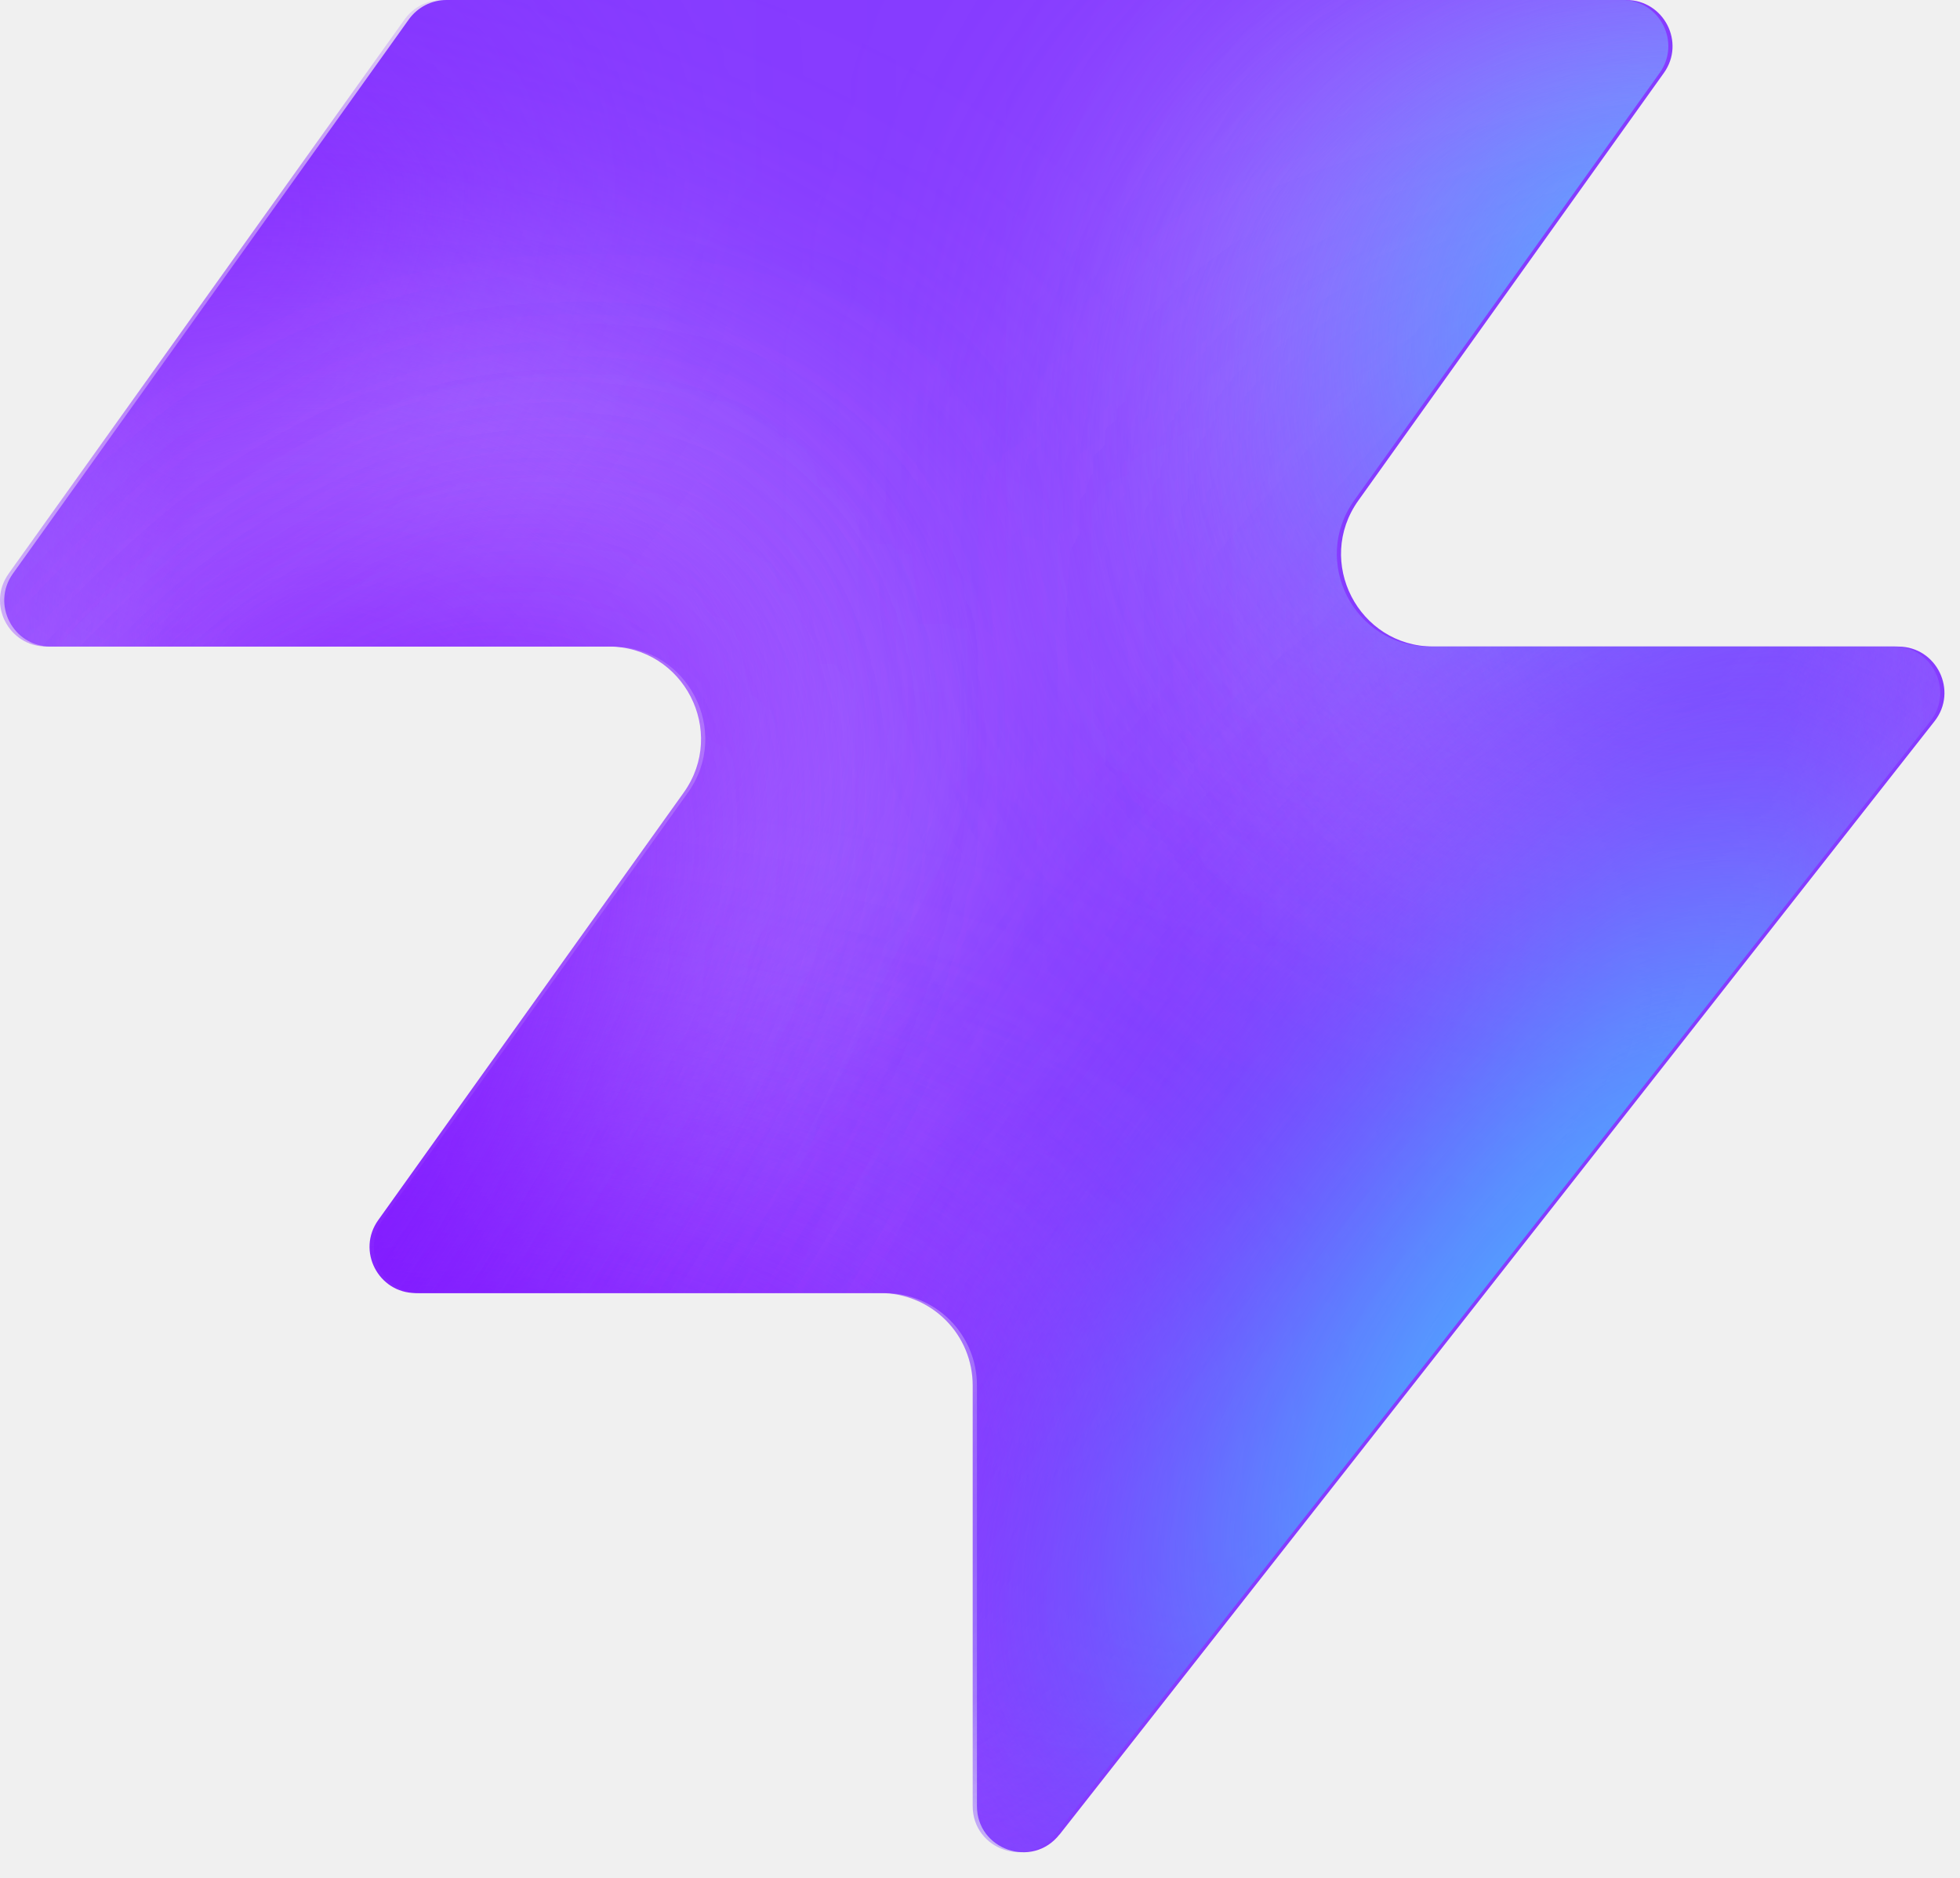
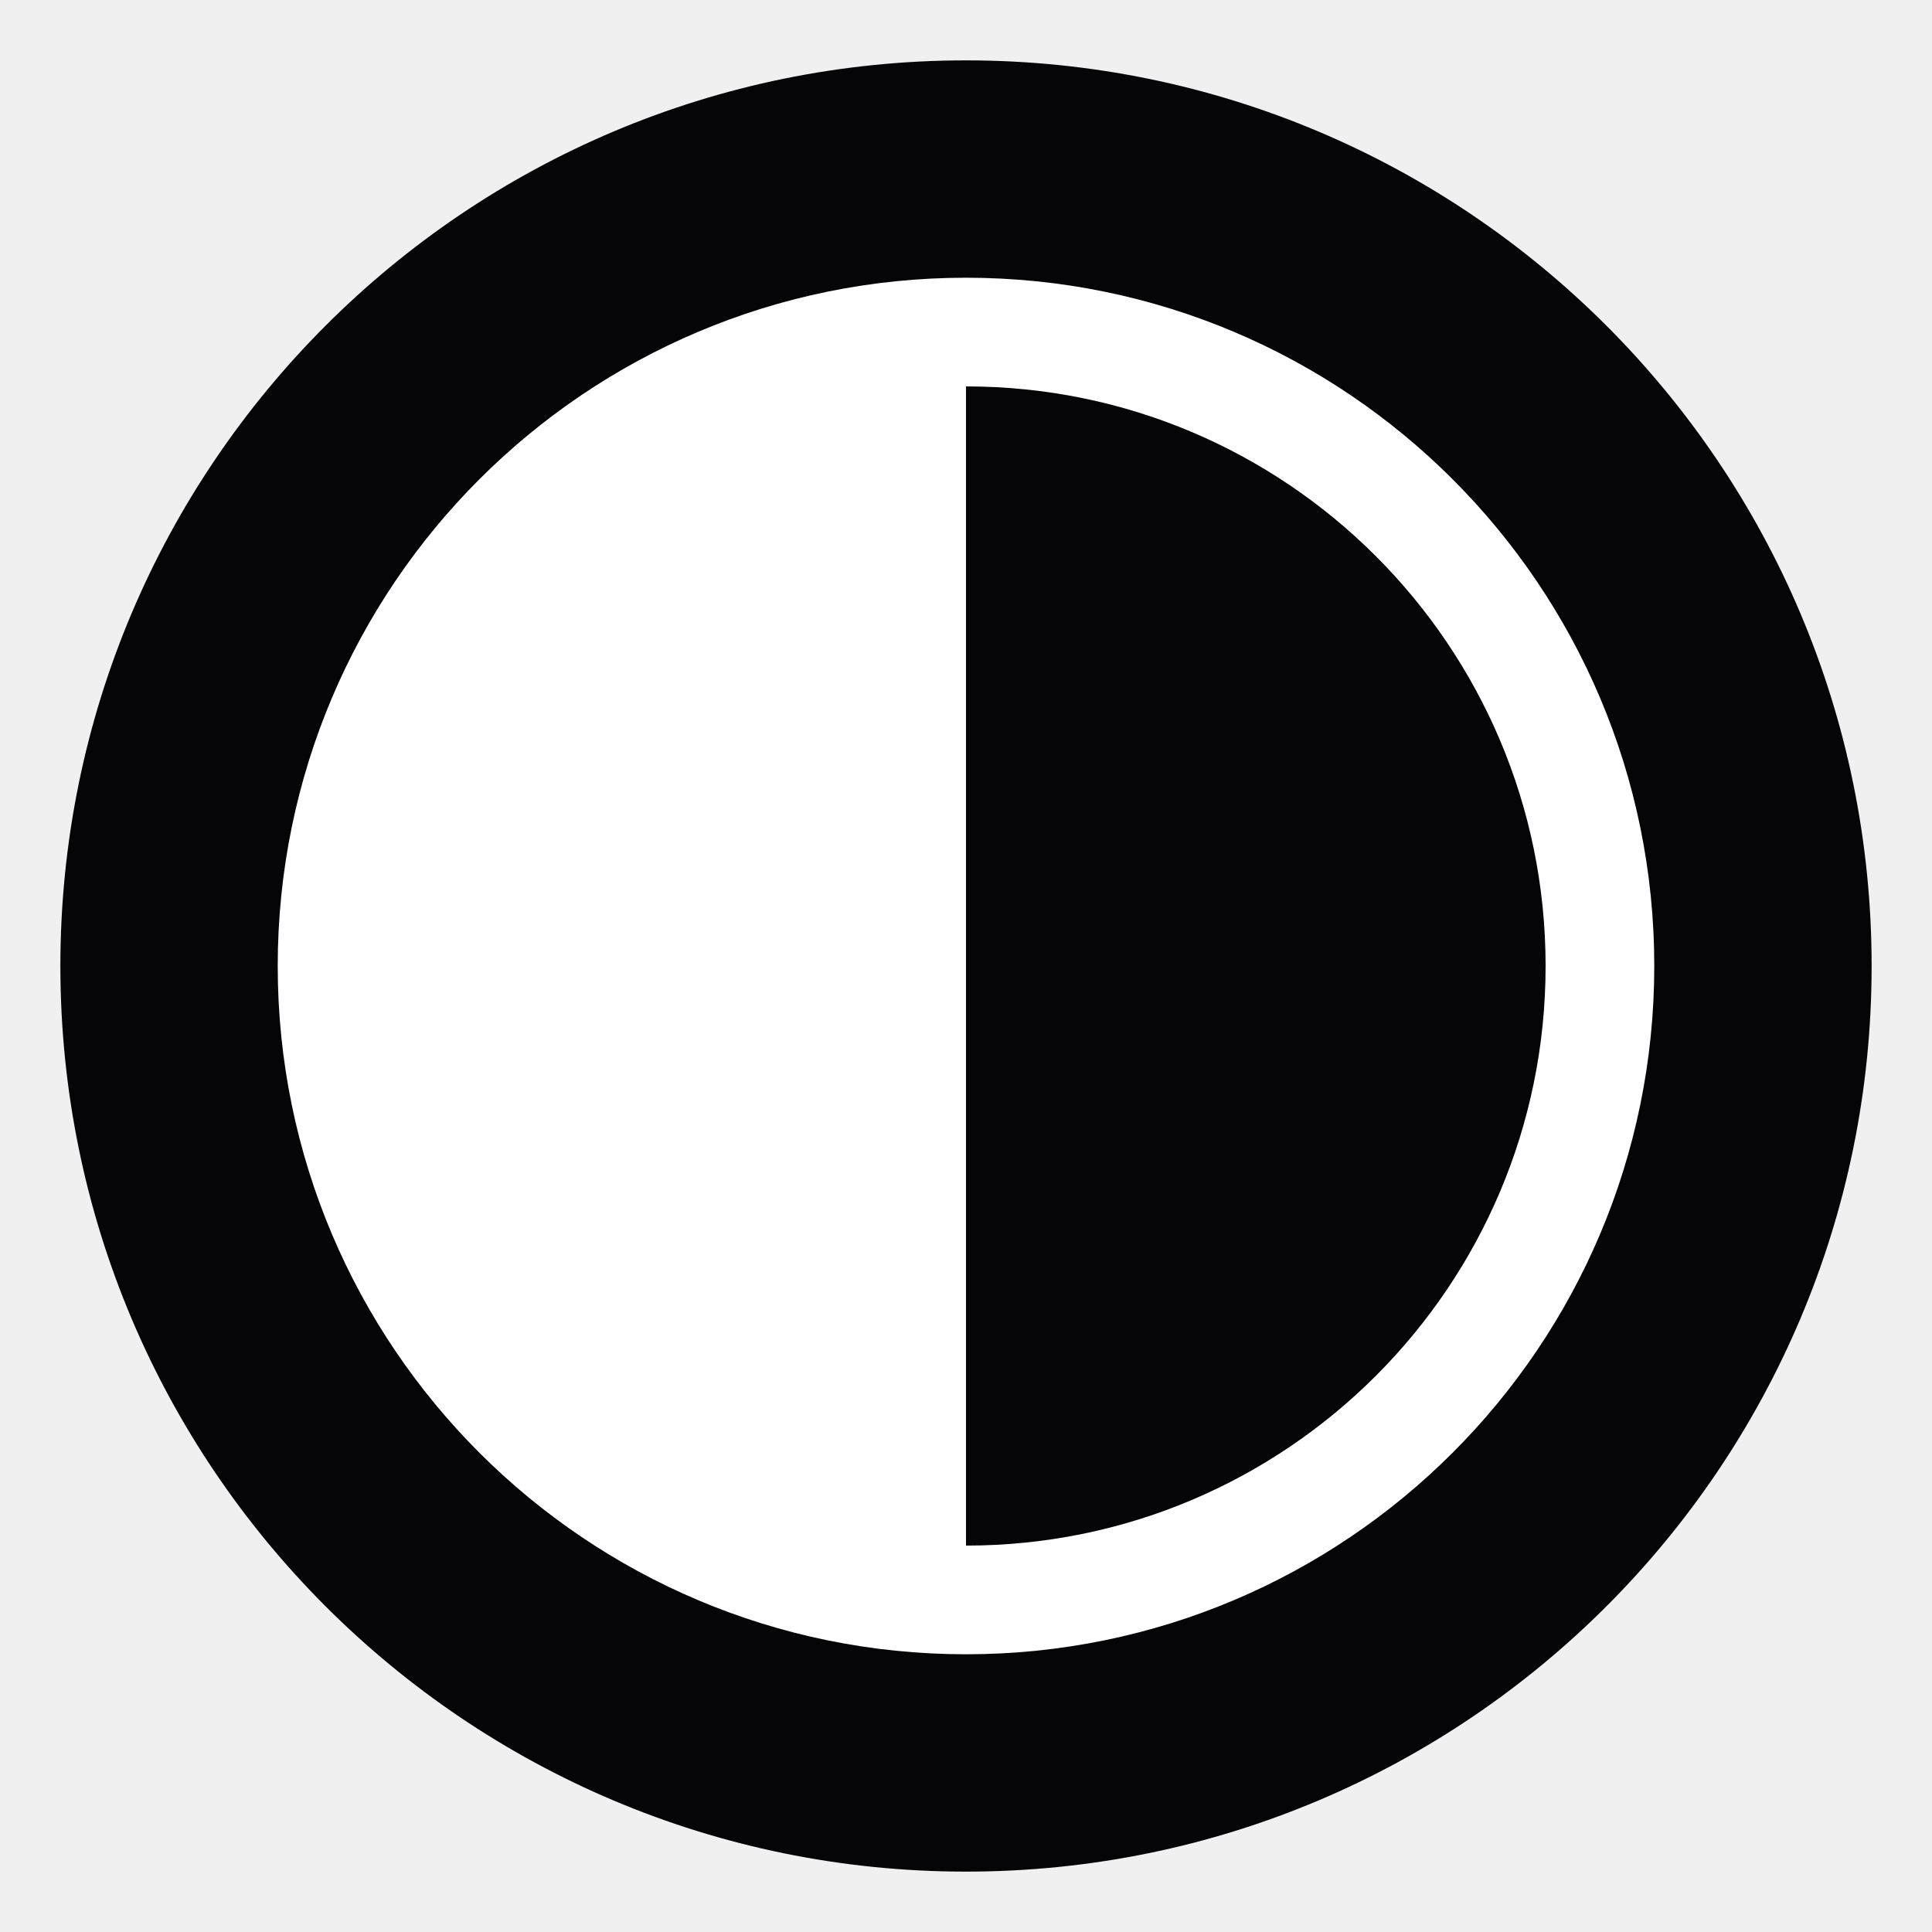
- <svg xmlns="http://www.w3.org/2000/svg" width="48" height="46" fill="none" viewBox="0 0 48 46">
-   <path fill="#863bff" d="M25.946 44.938c-.664.845-2.021.375-2.021-.698V33.937a2.26 2.26 0 0 0-2.262-2.262H10.287c-.92 0-1.456-1.04-.92-1.788l7.48-10.471c1.07-1.497 0-3.578-1.842-3.578H1.237c-.92 0-1.456-1.04-.92-1.788L10.013.474c.214-.297.556-.474.92-.474h28.894c.92 0 1.456 1.04.92 1.788l-7.48 10.471c-1.07 1.498 0 3.579 1.842 3.579h11.377c.943 0 1.473 1.088.89 1.83L25.947 44.94z" style="fill:#863bff;fill:color(display-p3 .525 .23 1);fill-opacity:1" />
-   <mask id="a" width="48" height="46" x="0" y="0" maskUnits="userSpaceOnUse" style="mask-type:alpha">
-     <path fill="#000" d="M25.842 44.938c-.664.844-2.021.375-2.021-.698V33.937a2.26 2.26 0 0 0-2.262-2.262H10.183c-.92 0-1.456-1.04-.92-1.788l7.48-10.471c1.07-1.498 0-3.579-1.842-3.579H1.133c-.92 0-1.456-1.04-.92-1.787L9.91.473c.214-.297.556-.474.92-.474h28.894c.92 0 1.456 1.04.92 1.788l-7.48 10.471c-1.07 1.498 0 3.578 1.842 3.578h11.377c.943 0 1.473 1.088.89 1.832L25.843 44.94z" style="fill:#000;fill-opacity:1" />
-   </mask>
-   <g mask="url(#a)">
-     <g filter="url(#b)">
-       <ellipse cx="5.508" cy="14.704" fill="#ede6ff" rx="5.508" ry="14.704" style="fill:#ede6ff;fill:color(display-p3 .927 .903 1);fill-opacity:1" transform="matrix(.00324 1 1 -.00324 -4.47 31.516)" />
-     </g>
-     <g filter="url(#c)">
-       <ellipse cx="10.399" cy="29.851" fill="#ede6ff" rx="10.399" ry="29.851" style="fill:#ede6ff;fill:color(display-p3 .927 .903 1);fill-opacity:1" transform="matrix(.00324 1 1 -.00324 -39.328 7.883)" />
-     </g>
-     <g filter="url(#d)">
-       <ellipse cx="5.508" cy="30.487" fill="#7e14ff" rx="5.508" ry="30.487" style="fill:#7e14ff;fill:color(display-p3 .492 .077 1);fill-opacity:1" transform="rotate(89.814 -25.913 -14.639)scale(1 -1)" />
-     </g>
-     <g filter="url(#e)">
-       <ellipse cx="5.508" cy="30.599" fill="#7e14ff" rx="5.508" ry="30.599" style="fill:#7e14ff;fill:color(display-p3 .492 .077 1);fill-opacity:1" transform="rotate(89.814 -32.644 -3.334)scale(1 -1)" />
-     </g>
-     <g filter="url(#f)">
-       <ellipse cx="5.508" cy="30.599" fill="#7e14ff" rx="5.508" ry="30.599" style="fill:#7e14ff;fill:color(display-p3 .492 .077 1);fill-opacity:1" transform="matrix(.00324 1 1 -.00324 -34.34 30.47)" />
-     </g>
-     <g filter="url(#g)">
-       <ellipse cx="14.072" cy="22.078" fill="#ede6ff" rx="14.072" ry="22.078" style="fill:#ede6ff;fill:color(display-p3 .927 .903 1);fill-opacity:1" transform="rotate(93.35 24.506 48.493)scale(-1 1)" />
-     </g>
-     <g filter="url(#h)">
-       <ellipse cx="3.47" cy="21.501" fill="#7e14ff" rx="3.47" ry="21.501" style="fill:#7e14ff;fill:color(display-p3 .492 .077 1);fill-opacity:1" transform="rotate(89.009 28.708 47.59)scale(-1 1)" />
-     </g>
-     <g filter="url(#i)">
-       <ellipse cx="3.47" cy="21.501" fill="#7e14ff" rx="3.47" ry="21.501" style="fill:#7e14ff;fill:color(display-p3 .492 .077 1);fill-opacity:1" transform="rotate(89.009 28.708 47.59)scale(-1 1)" />
-     </g>
-     <g filter="url(#j)">
-       <ellipse cx=".387" cy="8.972" fill="#7e14ff" rx="4.407" ry="29.108" style="fill:#7e14ff;fill:color(display-p3 .492 .077 1);fill-opacity:1" transform="rotate(39.51 .387 8.972)" />
-     </g>
-     <g filter="url(#k)">
-       <ellipse cx="47.523" cy="-6.092" fill="#7e14ff" rx="4.407" ry="29.108" style="fill:#7e14ff;fill:color(display-p3 .492 .077 1);fill-opacity:1" transform="rotate(37.892 47.523 -6.092)" />
-     </g>
-     <g filter="url(#l)">
-       <ellipse cx="41.412" cy="6.333" fill="#47bfff" rx="5.971" ry="9.665" style="fill:#47bfff;fill:color(display-p3 .28 .748 1);fill-opacity:1" transform="rotate(37.892 41.412 6.333)" />
-     </g>
-     <g filter="url(#m)">
-       <ellipse cx="-1.879" cy="38.332" fill="#7e14ff" rx="4.407" ry="29.108" style="fill:#7e14ff;fill:color(display-p3 .492 .077 1);fill-opacity:1" transform="rotate(37.892 -1.88 38.332)" />
-     </g>
-     <g filter="url(#n)">
-       <ellipse cx="-1.879" cy="38.332" fill="#7e14ff" rx="4.407" ry="29.108" style="fill:#7e14ff;fill:color(display-p3 .492 .077 1);fill-opacity:1" transform="rotate(37.892 -1.88 38.332)" />
-     </g>
-     <g filter="url(#o)">
-       <ellipse cx="35.651" cy="29.907" fill="#7e14ff" rx="4.407" ry="29.108" style="fill:#7e14ff;fill:color(display-p3 .492 .077 1);fill-opacity:1" transform="rotate(37.892 35.651 29.907)" />
-     </g>
-     <g filter="url(#p)">
-       <ellipse cx="38.418" cy="32.4" fill="#47bfff" rx="5.971" ry="15.297" style="fill:#47bfff;fill:color(display-p3 .28 .748 1);fill-opacity:1" transform="rotate(37.892 38.418 32.4)" />
-     </g>
-   </g>
-   <defs>
-     <filter id="b" width="60.045" height="41.654" x="-19.77" y="16.149" color-interpolation-filters="sRGB" filterUnits="userSpaceOnUse">
-       <feFlood flood-opacity="0" result="BackgroundImageFix" />
-       <feBlend in="SourceGraphic" in2="BackgroundImageFix" result="shape" />
-       <feGaussianBlur result="effect1_foregroundBlur_2002_17158" stdDeviation="7.659" />
-     </filter>
-     <filter id="c" width="90.34" height="51.437" x="-54.613" y="-7.533" color-interpolation-filters="sRGB" filterUnits="userSpaceOnUse">
-       <feFlood flood-opacity="0" result="BackgroundImageFix" />
-       <feBlend in="SourceGraphic" in2="BackgroundImageFix" result="shape" />
-       <feGaussianBlur result="effect1_foregroundBlur_2002_17158" stdDeviation="7.659" />
-     </filter>
-     <filter id="d" width="79.355" height="29.4" x="-49.64" y="2.03" color-interpolation-filters="sRGB" filterUnits="userSpaceOnUse">
-       <feFlood flood-opacity="0" result="BackgroundImageFix" />
-       <feBlend in="SourceGraphic" in2="BackgroundImageFix" result="shape" />
-       <feGaussianBlur result="effect1_foregroundBlur_2002_17158" stdDeviation="4.596" />
-     </filter>
-     <filter id="e" width="79.579" height="29.4" x="-45.045" y="20.029" color-interpolation-filters="sRGB" filterUnits="userSpaceOnUse">
-       <feFlood flood-opacity="0" result="BackgroundImageFix" />
-       <feBlend in="SourceGraphic" in2="BackgroundImageFix" result="shape" />
-       <feGaussianBlur result="effect1_foregroundBlur_2002_17158" stdDeviation="4.596" />
-     </filter>
-     <filter id="f" width="79.579" height="29.4" x="-43.513" y="21.178" color-interpolation-filters="sRGB" filterUnits="userSpaceOnUse">
-       <feFlood flood-opacity="0" result="BackgroundImageFix" />
-       <feBlend in="SourceGraphic" in2="BackgroundImageFix" result="shape" />
-       <feGaussianBlur result="effect1_foregroundBlur_2002_17158" stdDeviation="4.596" />
-     </filter>
-     <filter id="g" width="74.749" height="58.852" x="15.756" y="-17.901" color-interpolation-filters="sRGB" filterUnits="userSpaceOnUse">
-       <feFlood flood-opacity="0" result="BackgroundImageFix" />
-       <feBlend in="SourceGraphic" in2="BackgroundImageFix" result="shape" />
-       <feGaussianBlur result="effect1_foregroundBlur_2002_17158" stdDeviation="7.659" />
-     </filter>
-     <filter id="h" width="61.377" height="25.362" x="23.548" y="2.284" color-interpolation-filters="sRGB" filterUnits="userSpaceOnUse">
-       <feFlood flood-opacity="0" result="BackgroundImageFix" />
-       <feBlend in="SourceGraphic" in2="BackgroundImageFix" result="shape" />
-       <feGaussianBlur result="effect1_foregroundBlur_2002_17158" stdDeviation="4.596" />
-     </filter>
-     <filter id="i" width="61.377" height="25.362" x="23.548" y="2.284" color-interpolation-filters="sRGB" filterUnits="userSpaceOnUse">
-       <feFlood flood-opacity="0" result="BackgroundImageFix" />
-       <feBlend in="SourceGraphic" in2="BackgroundImageFix" result="shape" />
-       <feGaussianBlur result="effect1_foregroundBlur_2002_17158" stdDeviation="4.596" />
-     </filter>
-     <filter id="j" width="56.045" height="63.649" x="-27.636" y="-22.853" color-interpolation-filters="sRGB" filterUnits="userSpaceOnUse">
-       <feFlood flood-opacity="0" result="BackgroundImageFix" />
-       <feBlend in="SourceGraphic" in2="BackgroundImageFix" result="shape" />
-       <feGaussianBlur result="effect1_foregroundBlur_2002_17158" stdDeviation="4.596" />
-     </filter>
-     <filter id="k" width="54.814" height="64.646" x="20.116" y="-38.415" color-interpolation-filters="sRGB" filterUnits="userSpaceOnUse">
-       <feFlood flood-opacity="0" result="BackgroundImageFix" />
-       <feBlend in="SourceGraphic" in2="BackgroundImageFix" result="shape" />
-       <feGaussianBlur result="effect1_foregroundBlur_2002_17158" stdDeviation="4.596" />
-     </filter>
-     <filter id="l" width="33.541" height="35.313" x="24.641" y="-11.323" color-interpolation-filters="sRGB" filterUnits="userSpaceOnUse">
-       <feFlood flood-opacity="0" result="BackgroundImageFix" />
-       <feBlend in="SourceGraphic" in2="BackgroundImageFix" result="shape" />
-       <feGaussianBlur result="effect1_foregroundBlur_2002_17158" stdDeviation="4.596" />
-     </filter>
-     <filter id="m" width="54.814" height="64.646" x="-29.286" y="6.009" color-interpolation-filters="sRGB" filterUnits="userSpaceOnUse">
-       <feFlood flood-opacity="0" result="BackgroundImageFix" />
-       <feBlend in="SourceGraphic" in2="BackgroundImageFix" result="shape" />
-       <feGaussianBlur result="effect1_foregroundBlur_2002_17158" stdDeviation="4.596" />
-     </filter>
-     <filter id="n" width="54.814" height="64.646" x="-29.286" y="6.009" color-interpolation-filters="sRGB" filterUnits="userSpaceOnUse">
-       <feFlood flood-opacity="0" result="BackgroundImageFix" />
-       <feBlend in="SourceGraphic" in2="BackgroundImageFix" result="shape" />
-       <feGaussianBlur result="effect1_foregroundBlur_2002_17158" stdDeviation="4.596" />
-     </filter>
-     <filter id="o" width="54.814" height="64.646" x="8.244" y="-2.416" color-interpolation-filters="sRGB" filterUnits="userSpaceOnUse">
-       <feFlood flood-opacity="0" result="BackgroundImageFix" />
-       <feBlend in="SourceGraphic" in2="BackgroundImageFix" result="shape" />
-       <feGaussianBlur result="effect1_foregroundBlur_2002_17158" stdDeviation="4.596" />
-     </filter>
-     <filter id="p" width="39.409" height="43.623" x="18.713" y="10.588" color-interpolation-filters="sRGB" filterUnits="userSpaceOnUse">
-       <feFlood flood-opacity="0" result="BackgroundImageFix" />
-       <feBlend in="SourceGraphic" in2="BackgroundImageFix" result="shape" />
-       <feGaussianBlur result="effect1_foregroundBlur_2002_17158" stdDeviation="4.596" />
-     </filter>
-   </defs>
+ <svg xmlns="http://www.w3.org/2000/svg" viewBox="0 0 32 32">
+   <circle cx="16" cy="16" r="15" fill="#050507" />
+   <circle cx="16" cy="16" r="10.5" fill="none" stroke="#fff" stroke-width="1.8" />
+   <path d="M16 5.5a10.5 10.5 0 0 0 0 21z" fill="#fff" />
</svg>
